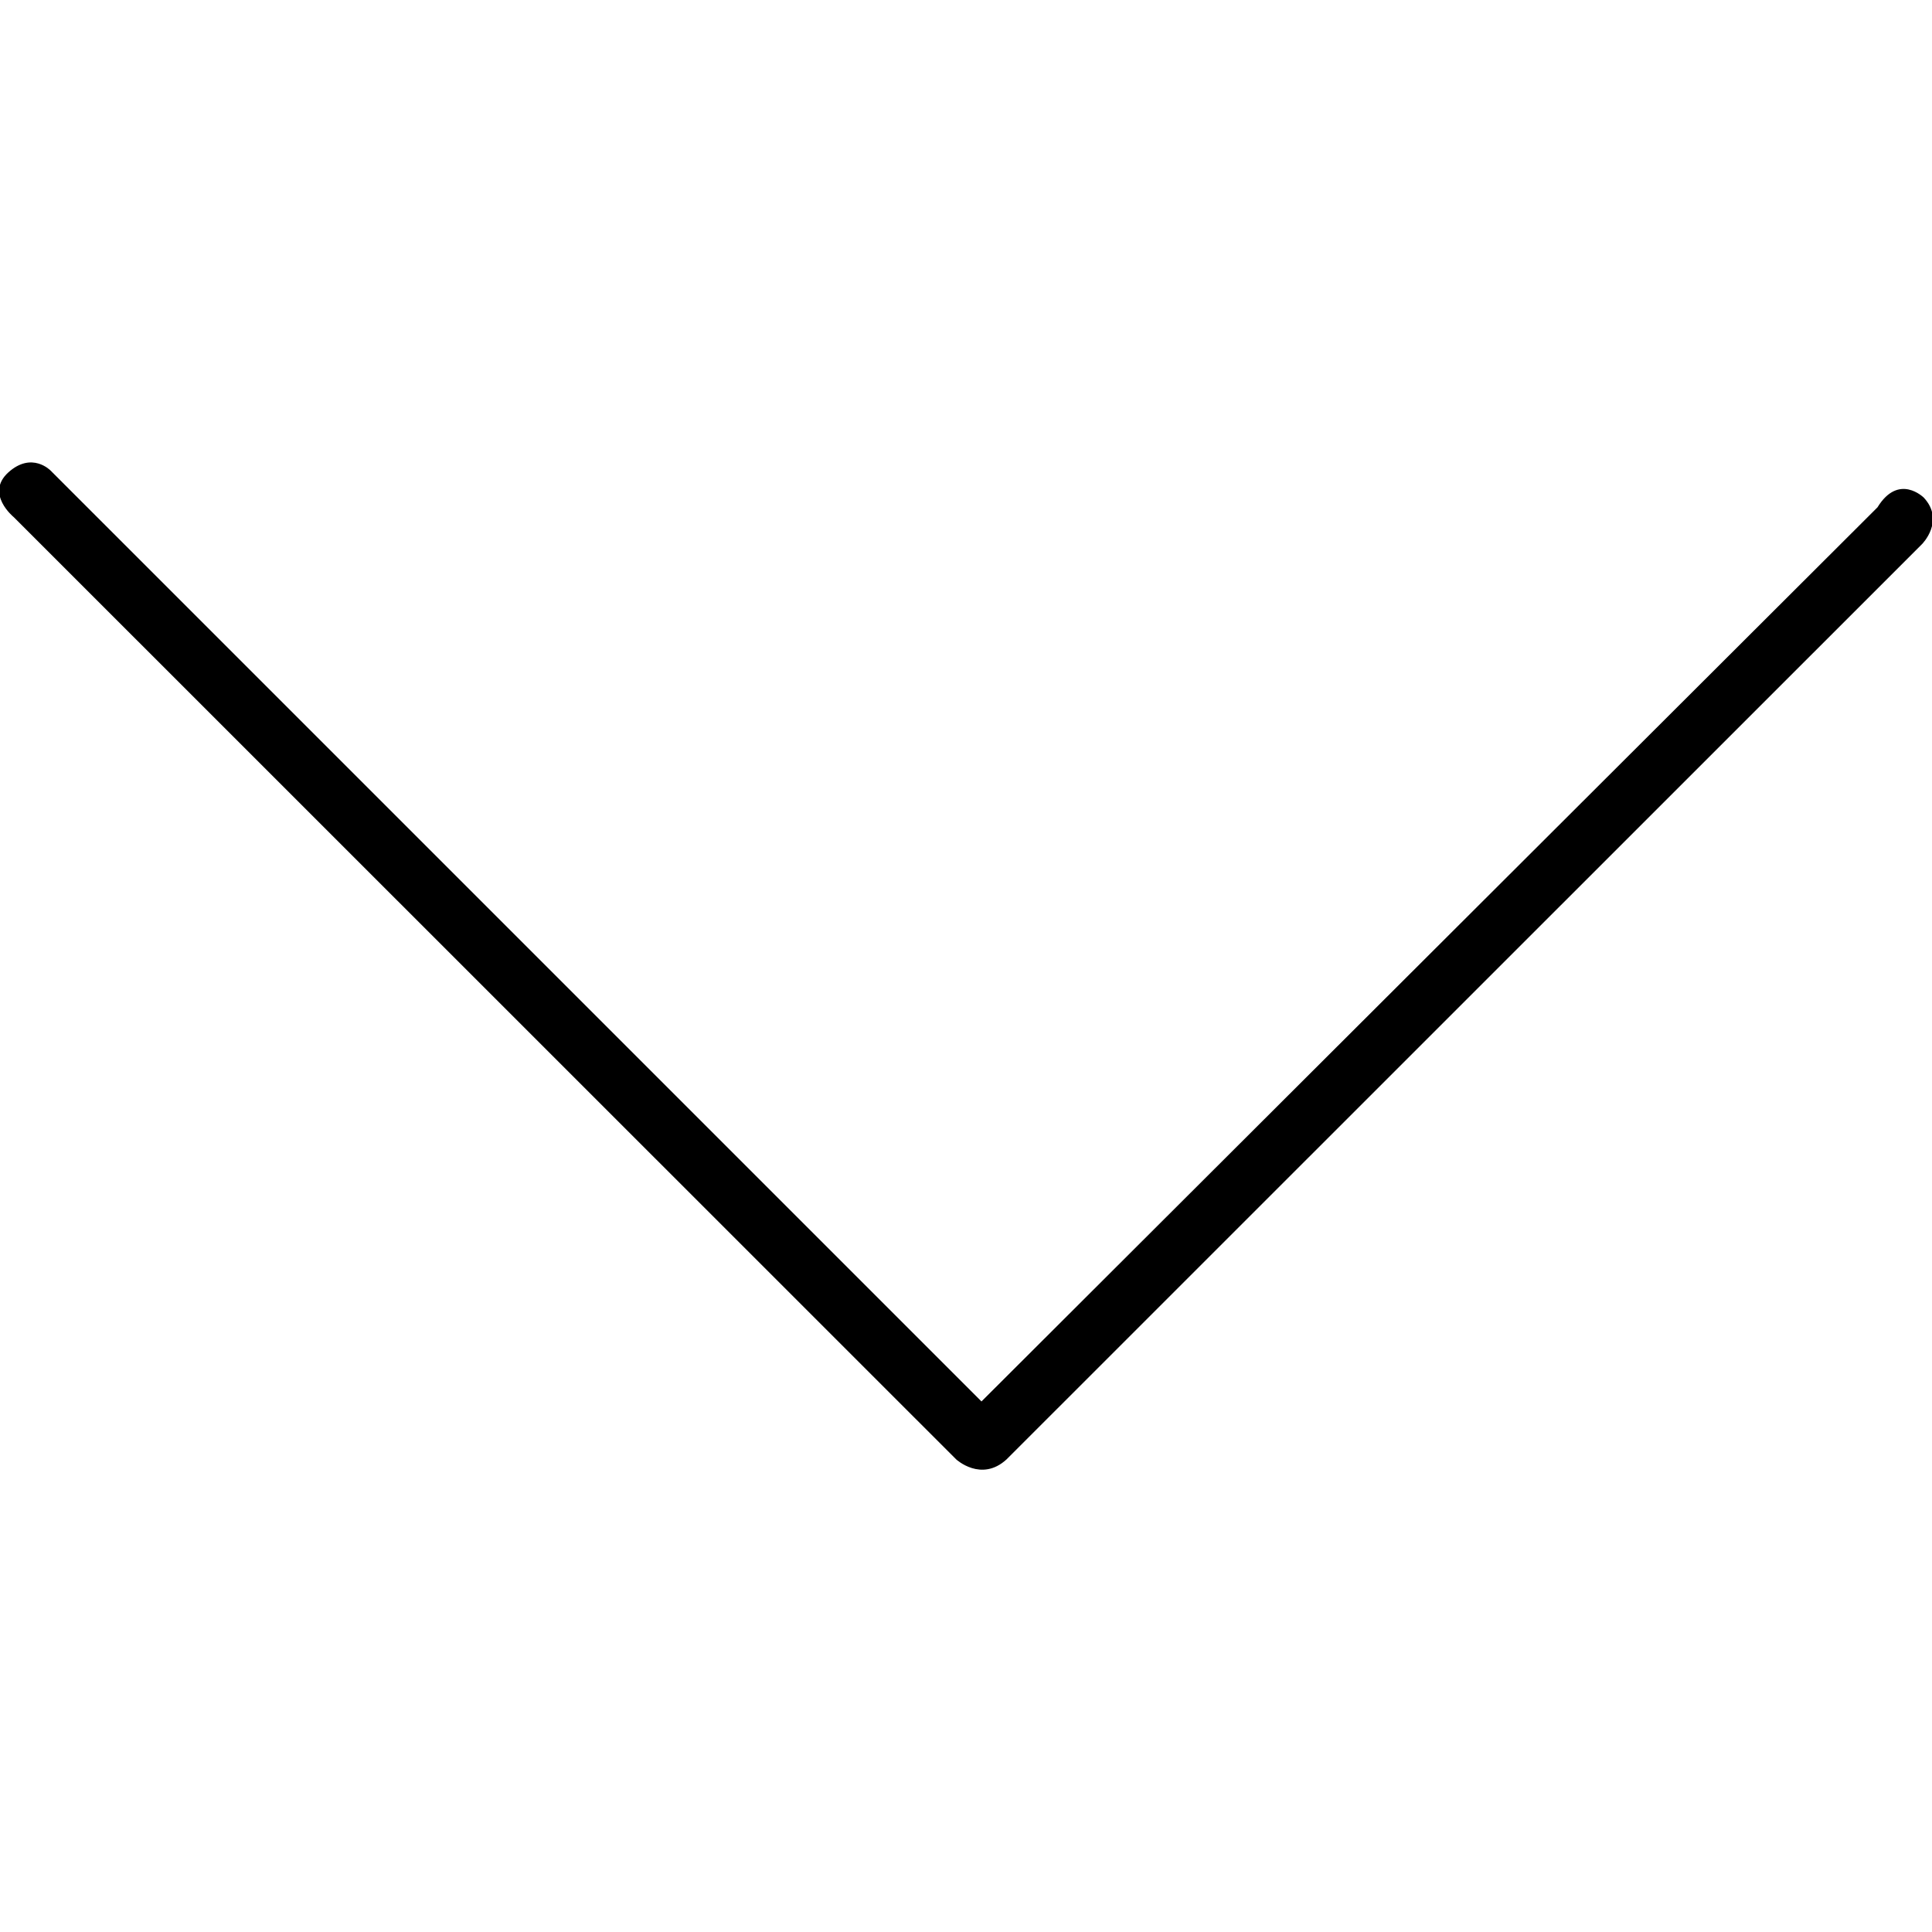
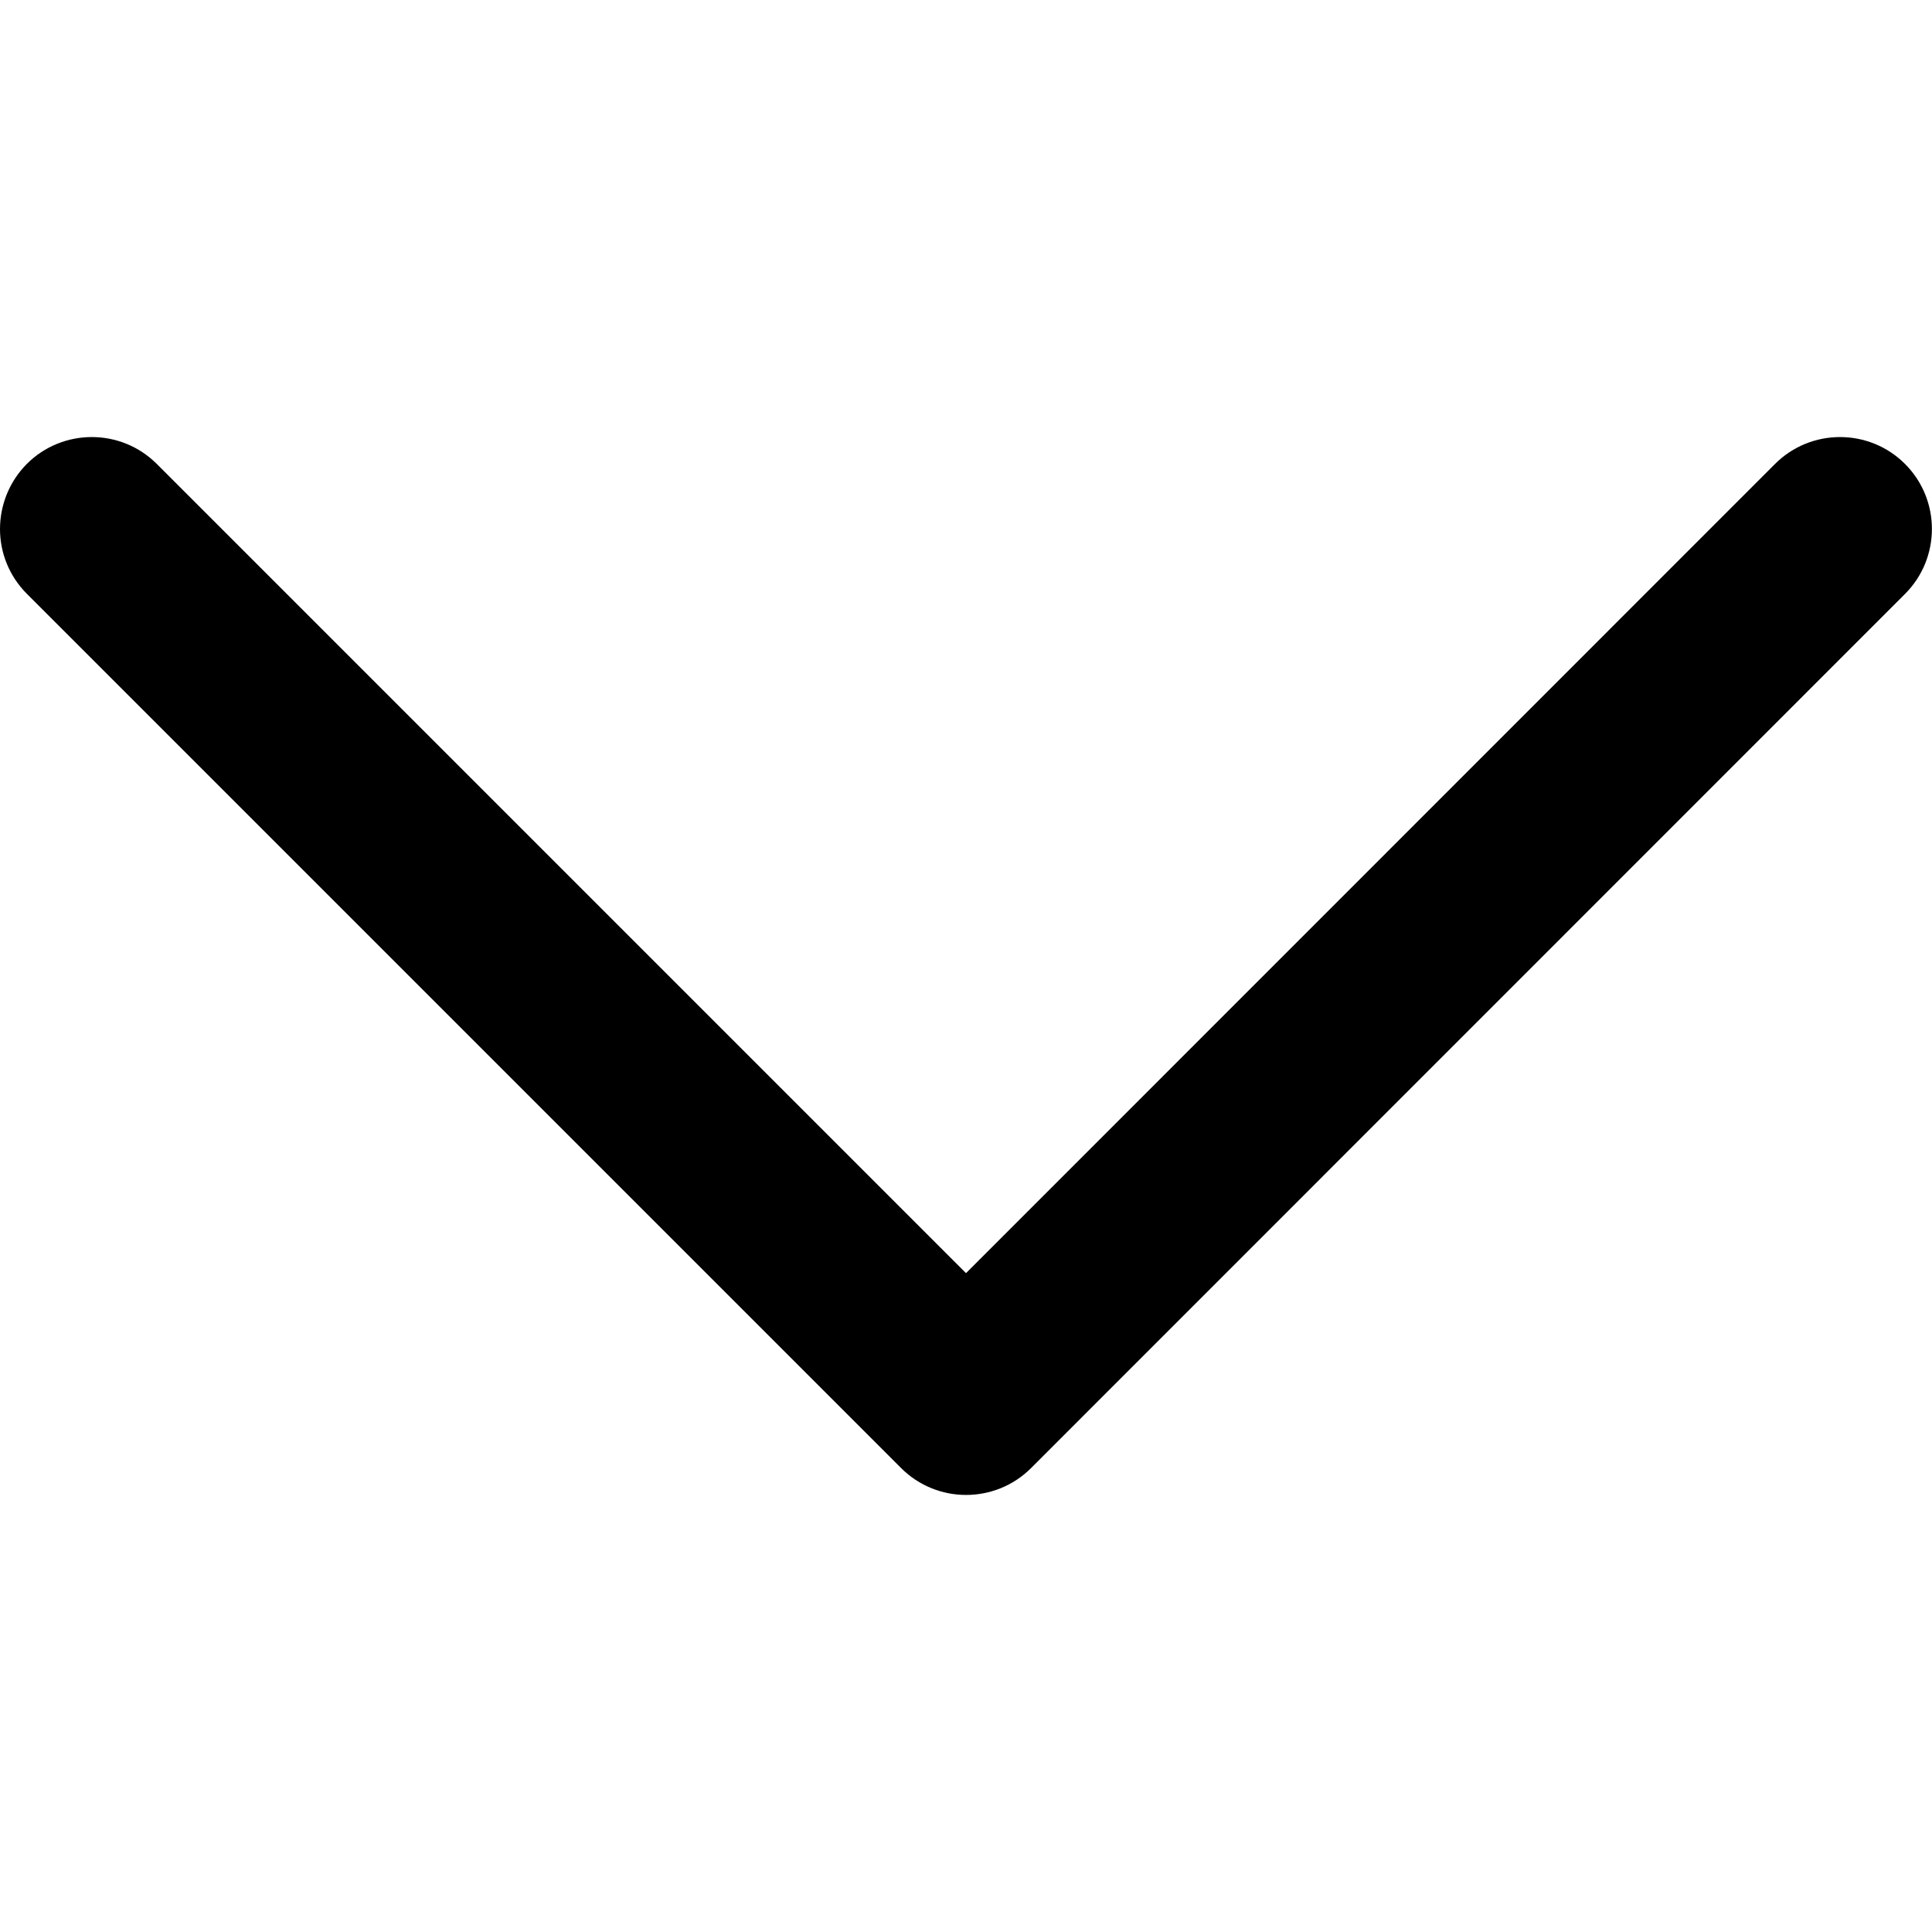
- <svg xmlns="http://www.w3.org/2000/svg" version="1.1" id="Calque_1" x="0px" y="0px" width="1024px" height="1024px" viewBox="0 0 1024 1024" enable-background="new 0 0 1024 1024" xml:space="preserve">
-   <path d="M4.4,250.4c12.5-11.3,22.4-1,22.4-1l493.4,493.4l474.9-473.9c11.3-18.4,24.6-5.1,24.6-5.1c11.3,12.3-1,24.6-1,24.6  L533.5,773.5c-13.4,12.3-26.7,0-26.7,0L7.3,274.1C7.3,274.1-8,261.7,4.4,250.4z" />
+ <svg xmlns="http://www.w3.org/2000/svg" version="1.1" id="Calque_1" x="0px" y="0px" viewBox="0 0 1024 1024" style="enable-background:new 0 0 1024 1024;" xml:space="preserve">
+   <path d="M14.2,245.9c19-19,49.9-19,68.9,0L512,674.8l428.8-428.9c19-19,49.9-19,68.9,0c19,19,19,49.9,0,68.9L546.5,778.1  c-19,19-49.9,19-68.9,0L14.3,314.8C4.8,305.3,0,292.9,0,280.4C0,267.9,4.8,255.4,14.2,245.9z" />
</svg>
